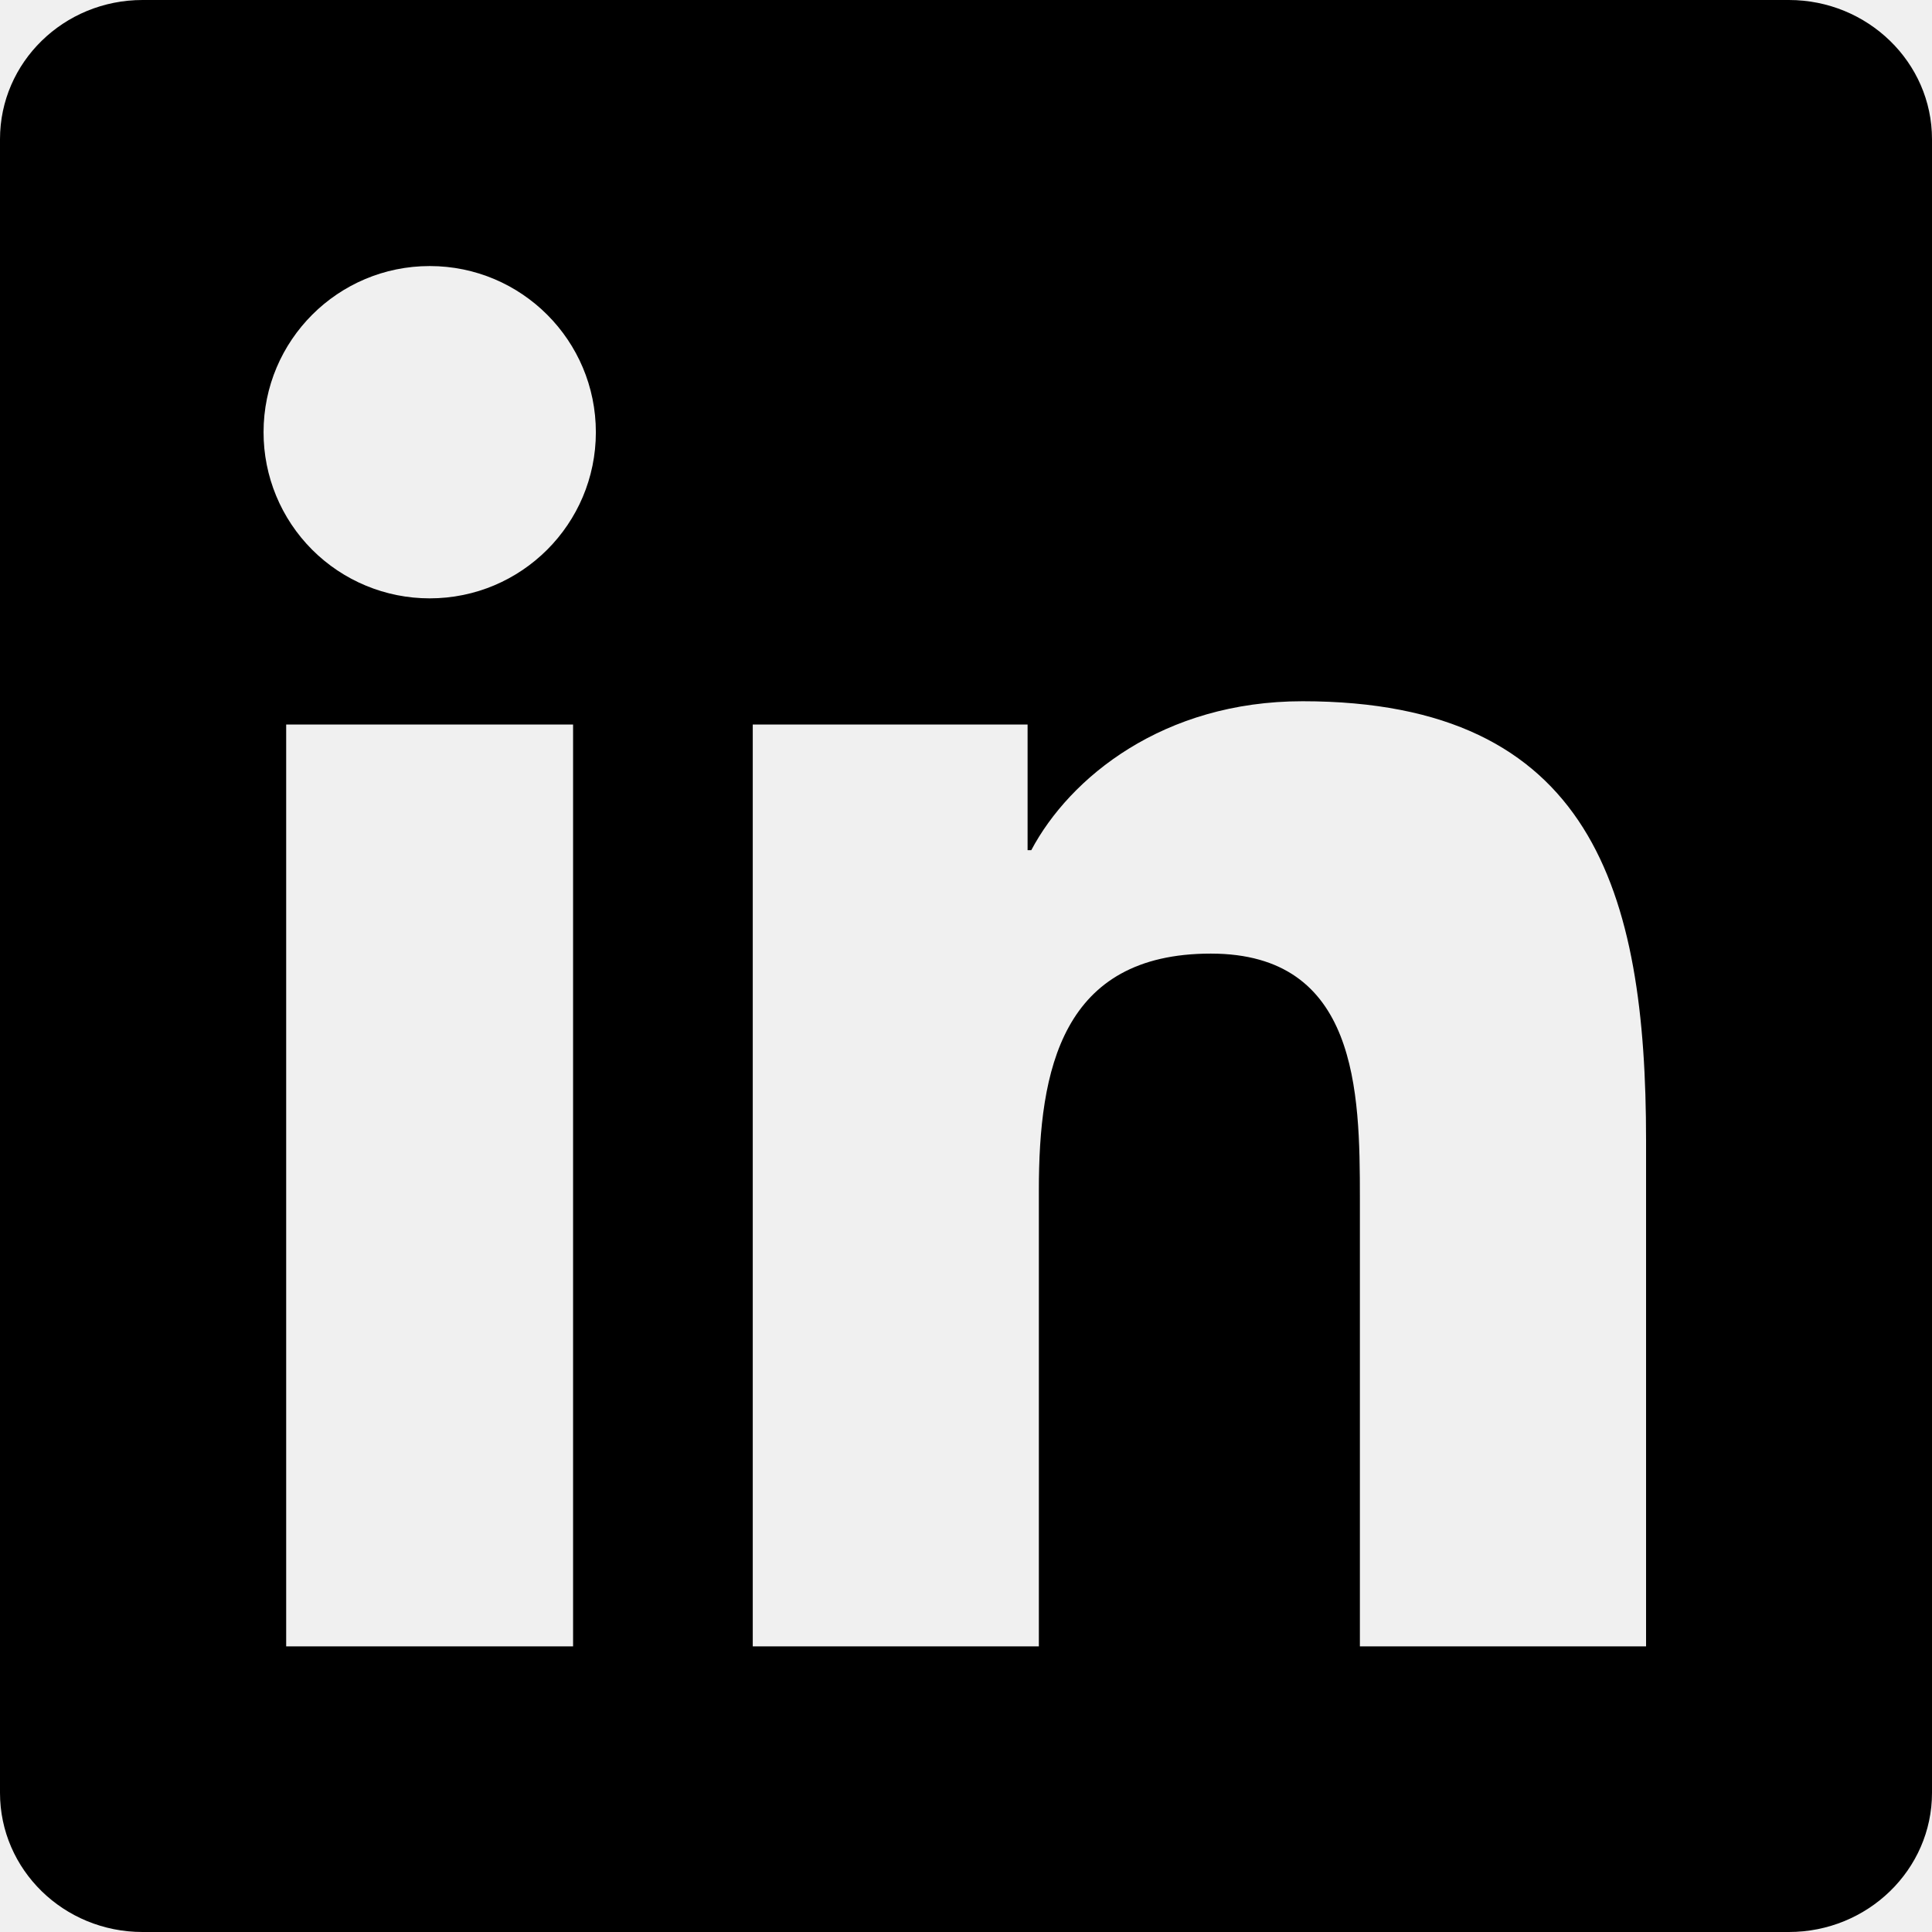
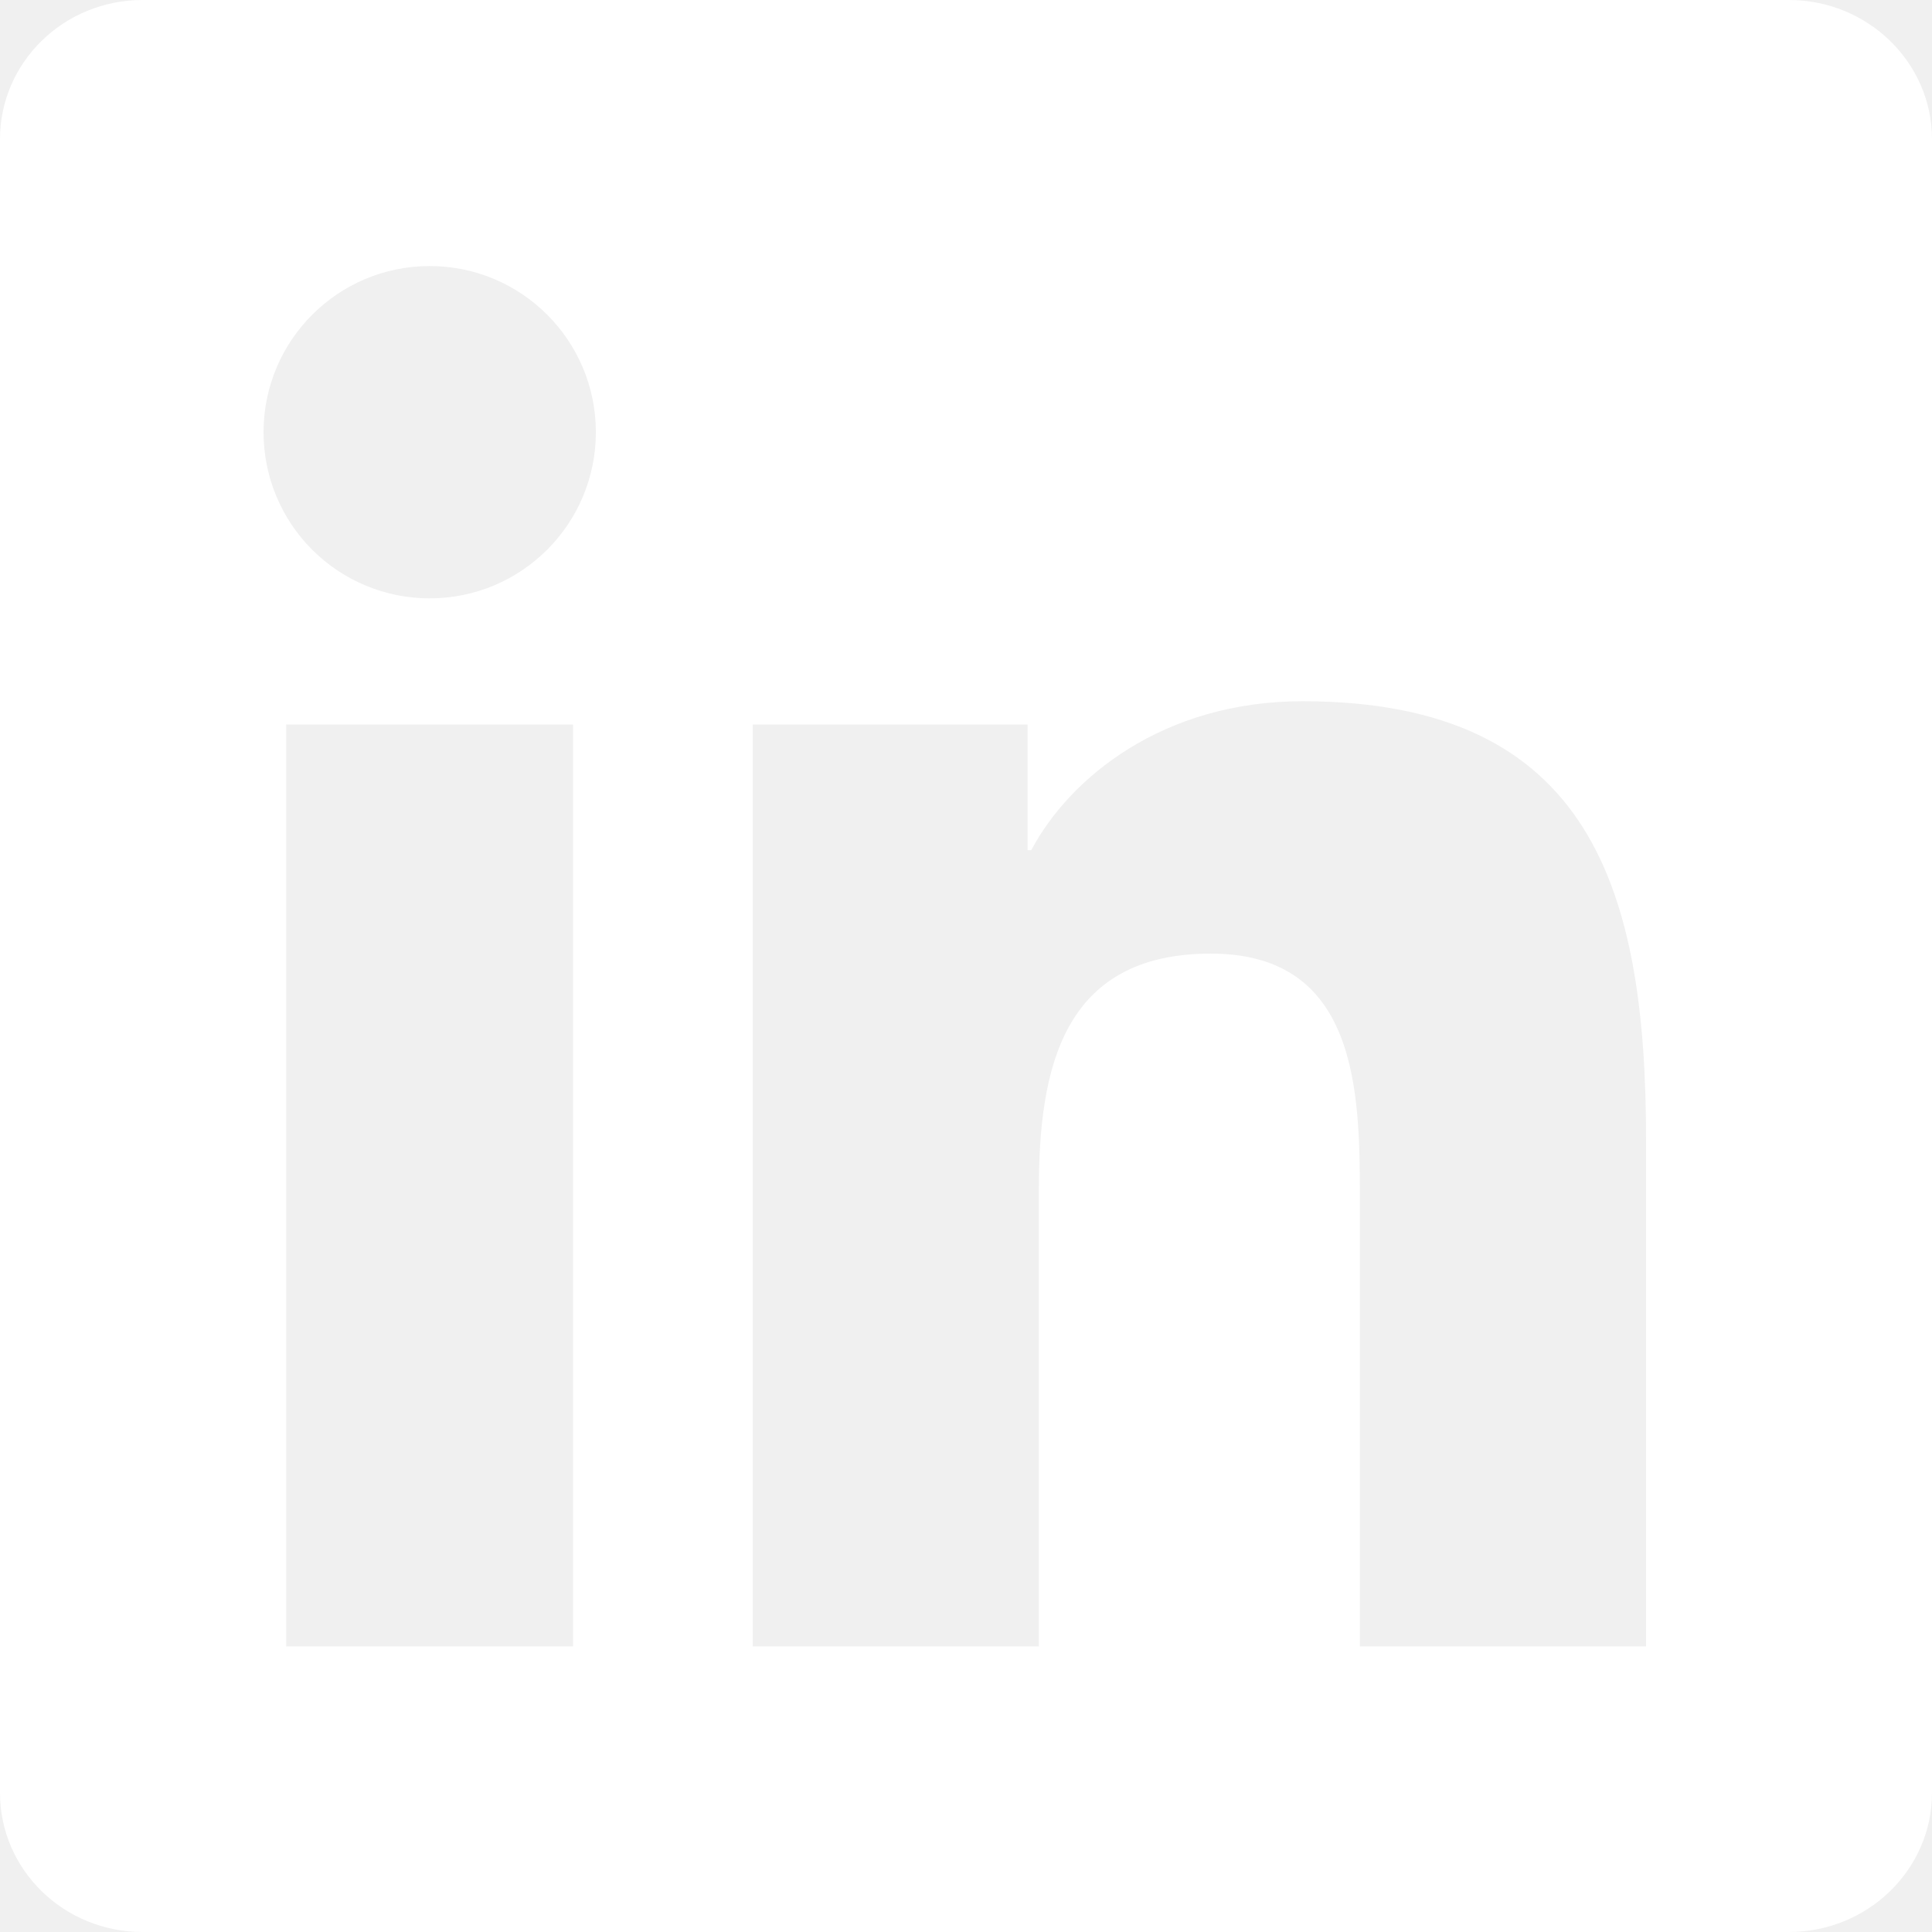
<svg xmlns="http://www.w3.org/2000/svg" class="icon" viewBox="0 0 1024 1024" version="1.1" width="33" height="33">
-   <path d="M872.405 872.619h-151.637v-237.611c0-56.661-1.152-129.579-79.019-129.579-79.061 0-91.136 61.653-91.136 125.397v241.792H398.976V384h145.664v66.603h1.963c20.352-38.4 69.845-78.933 143.787-78.933 153.643 0 182.059 101.12 182.059 232.747v268.203zM227.712 317.141a87.979 87.979 0 0 1-88.021-88.107 88.064 88.064 0 1 1 88.021 88.107z m76.032 555.477H151.68V384h152.064v488.619zM948.267 0H75.563C33.792 0 0 33.024 0 73.771v876.459C0 991.019 33.792 1024 75.563 1024h872.576C989.867 1024 1024 991.019 1024 950.229V73.771C1024 33.024 989.867 0 948.139 0h0.128z" />
+   <path d="M872.405 872.619h-151.637v-237.611c0-56.661-1.152-129.579-79.019-129.579-79.061 0-91.136 61.653-91.136 125.397v241.792H398.976V384h145.664v66.603h1.963c20.352-38.4 69.845-78.933 143.787-78.933 153.643 0 182.059 101.12 182.059 232.747v268.203zM227.712 317.141a87.979 87.979 0 0 1-88.021-88.107 88.064 88.064 0 1 1 88.021 88.107z m76.032 555.477H151.68V384h152.064v488.619zM948.267 0H75.563C33.792 0 0 33.024 0 73.771v876.459C0 991.019 33.792 1024 75.563 1024h872.576C989.867 1024 1024 991.019 1024 950.229V73.771C1024 33.024 989.867 0 948.139 0h0.128z" fill="white" />
</svg>
